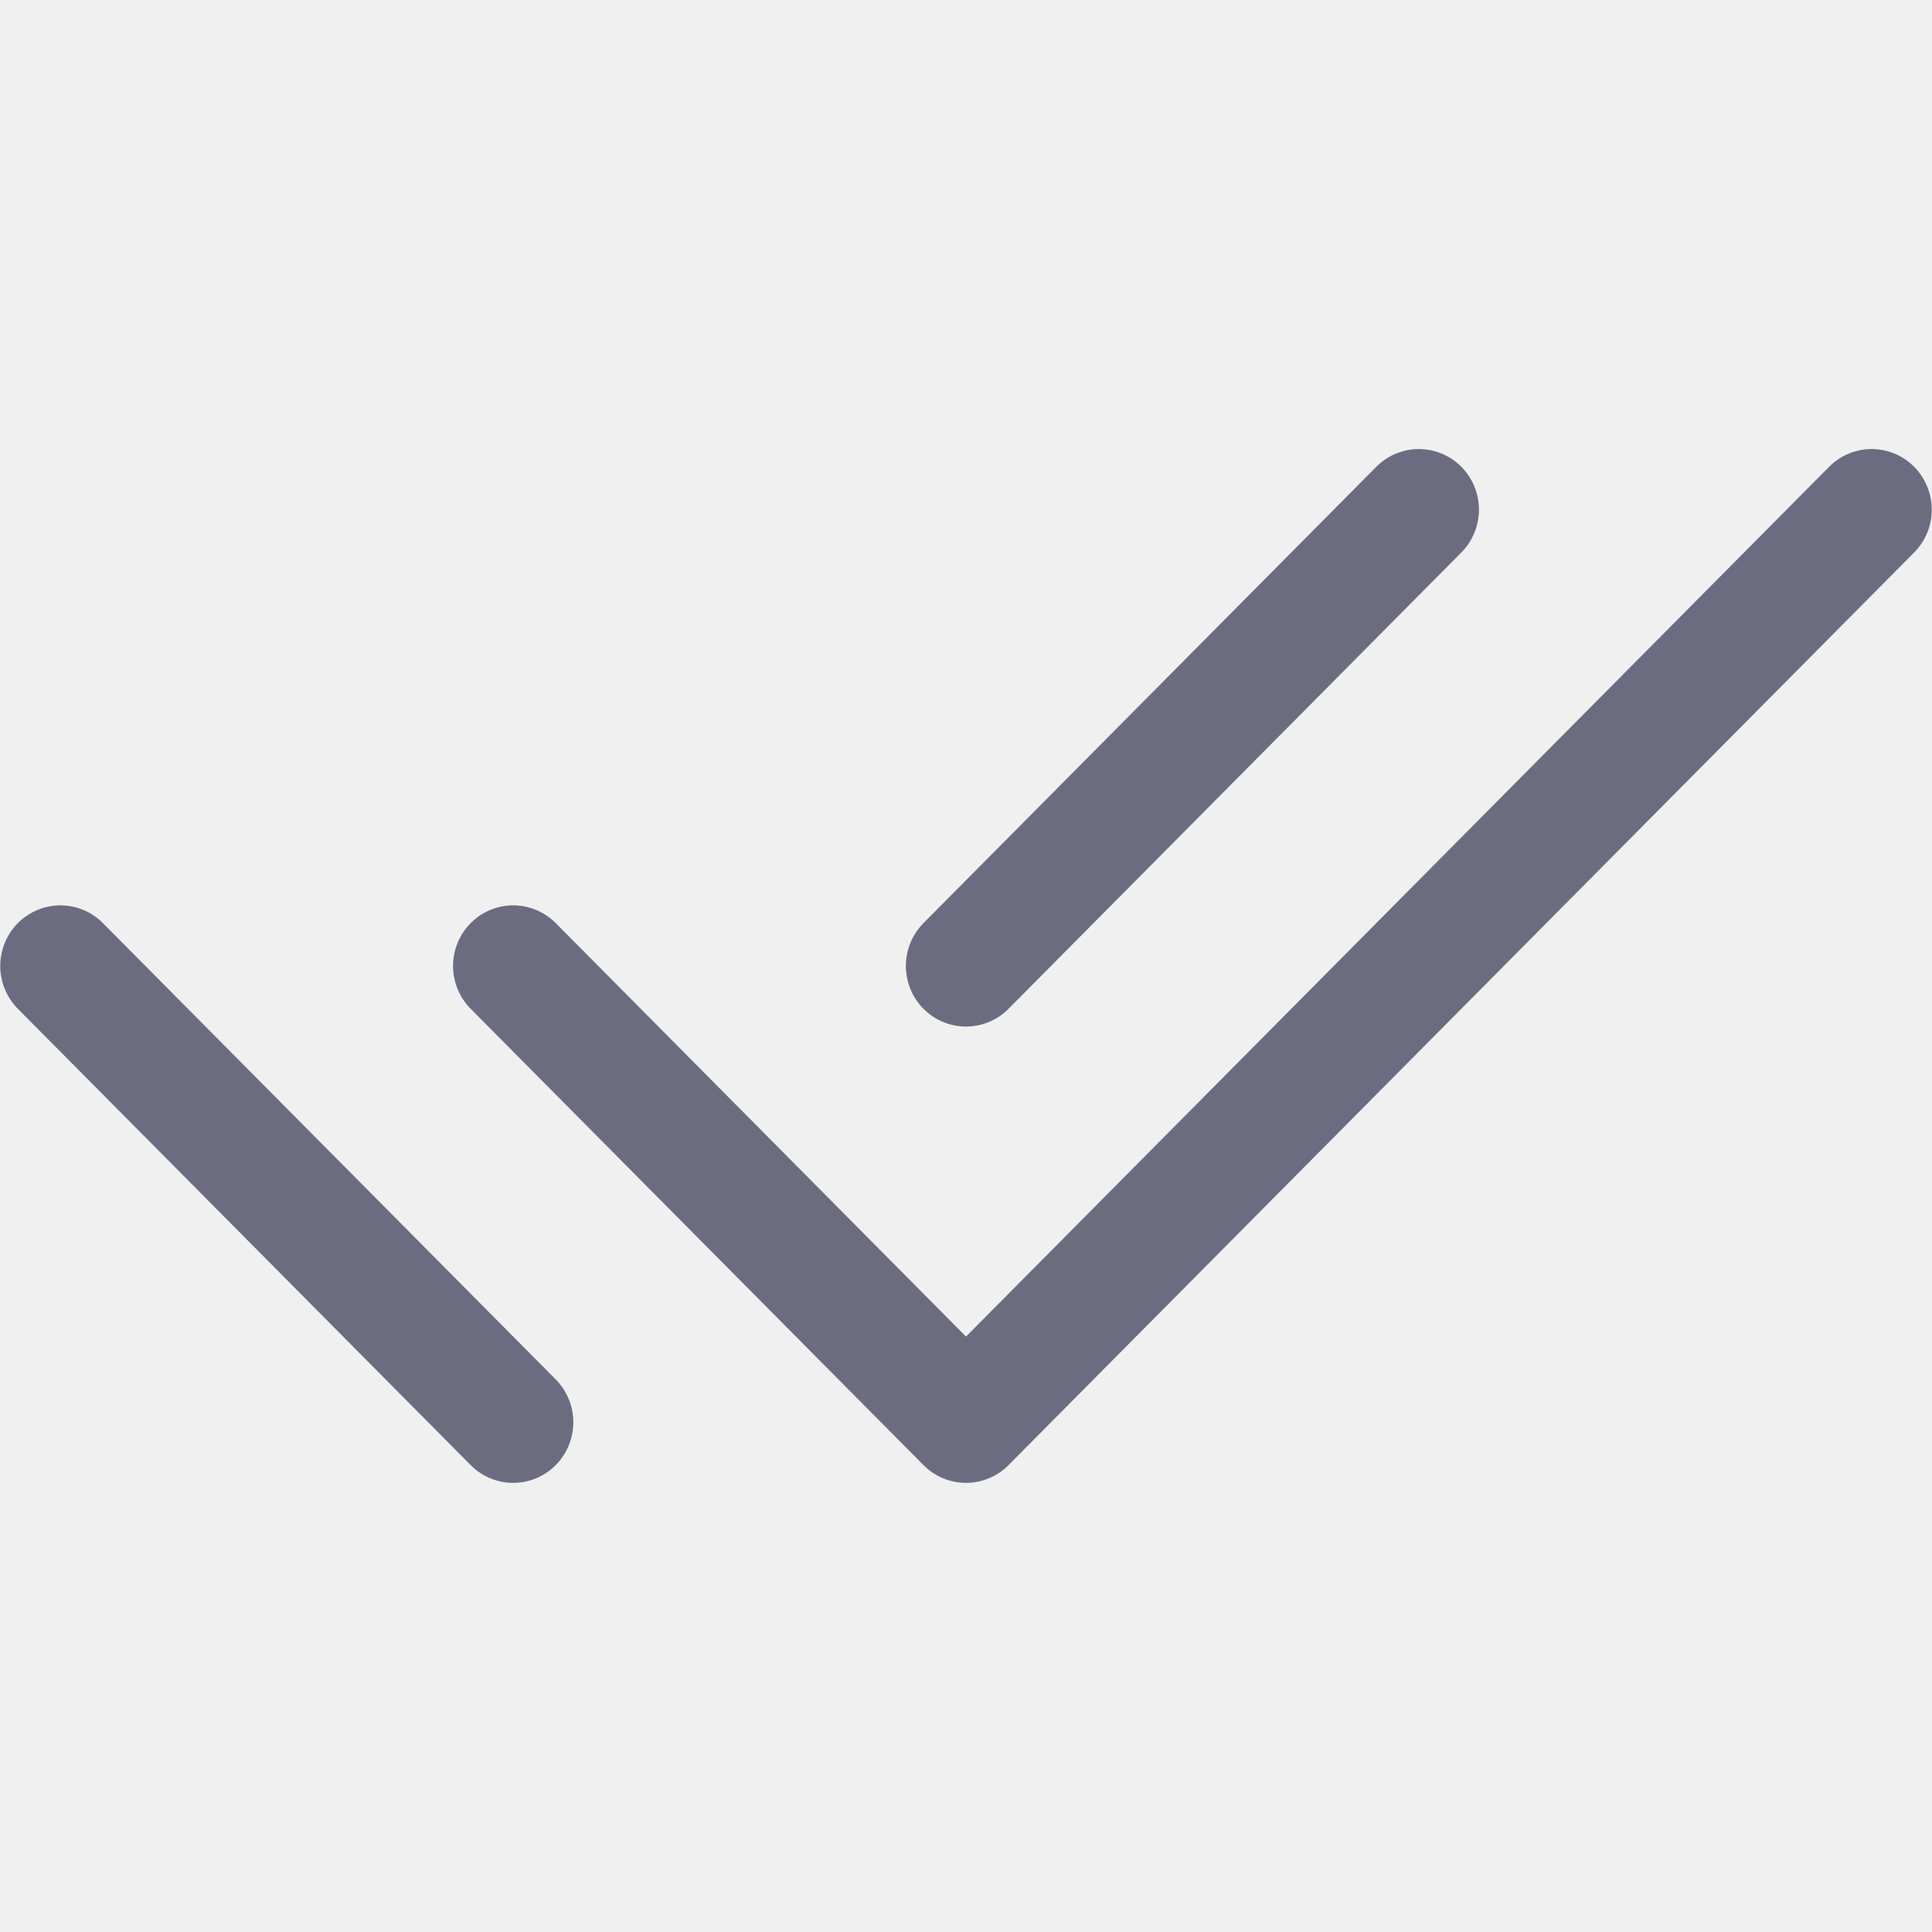
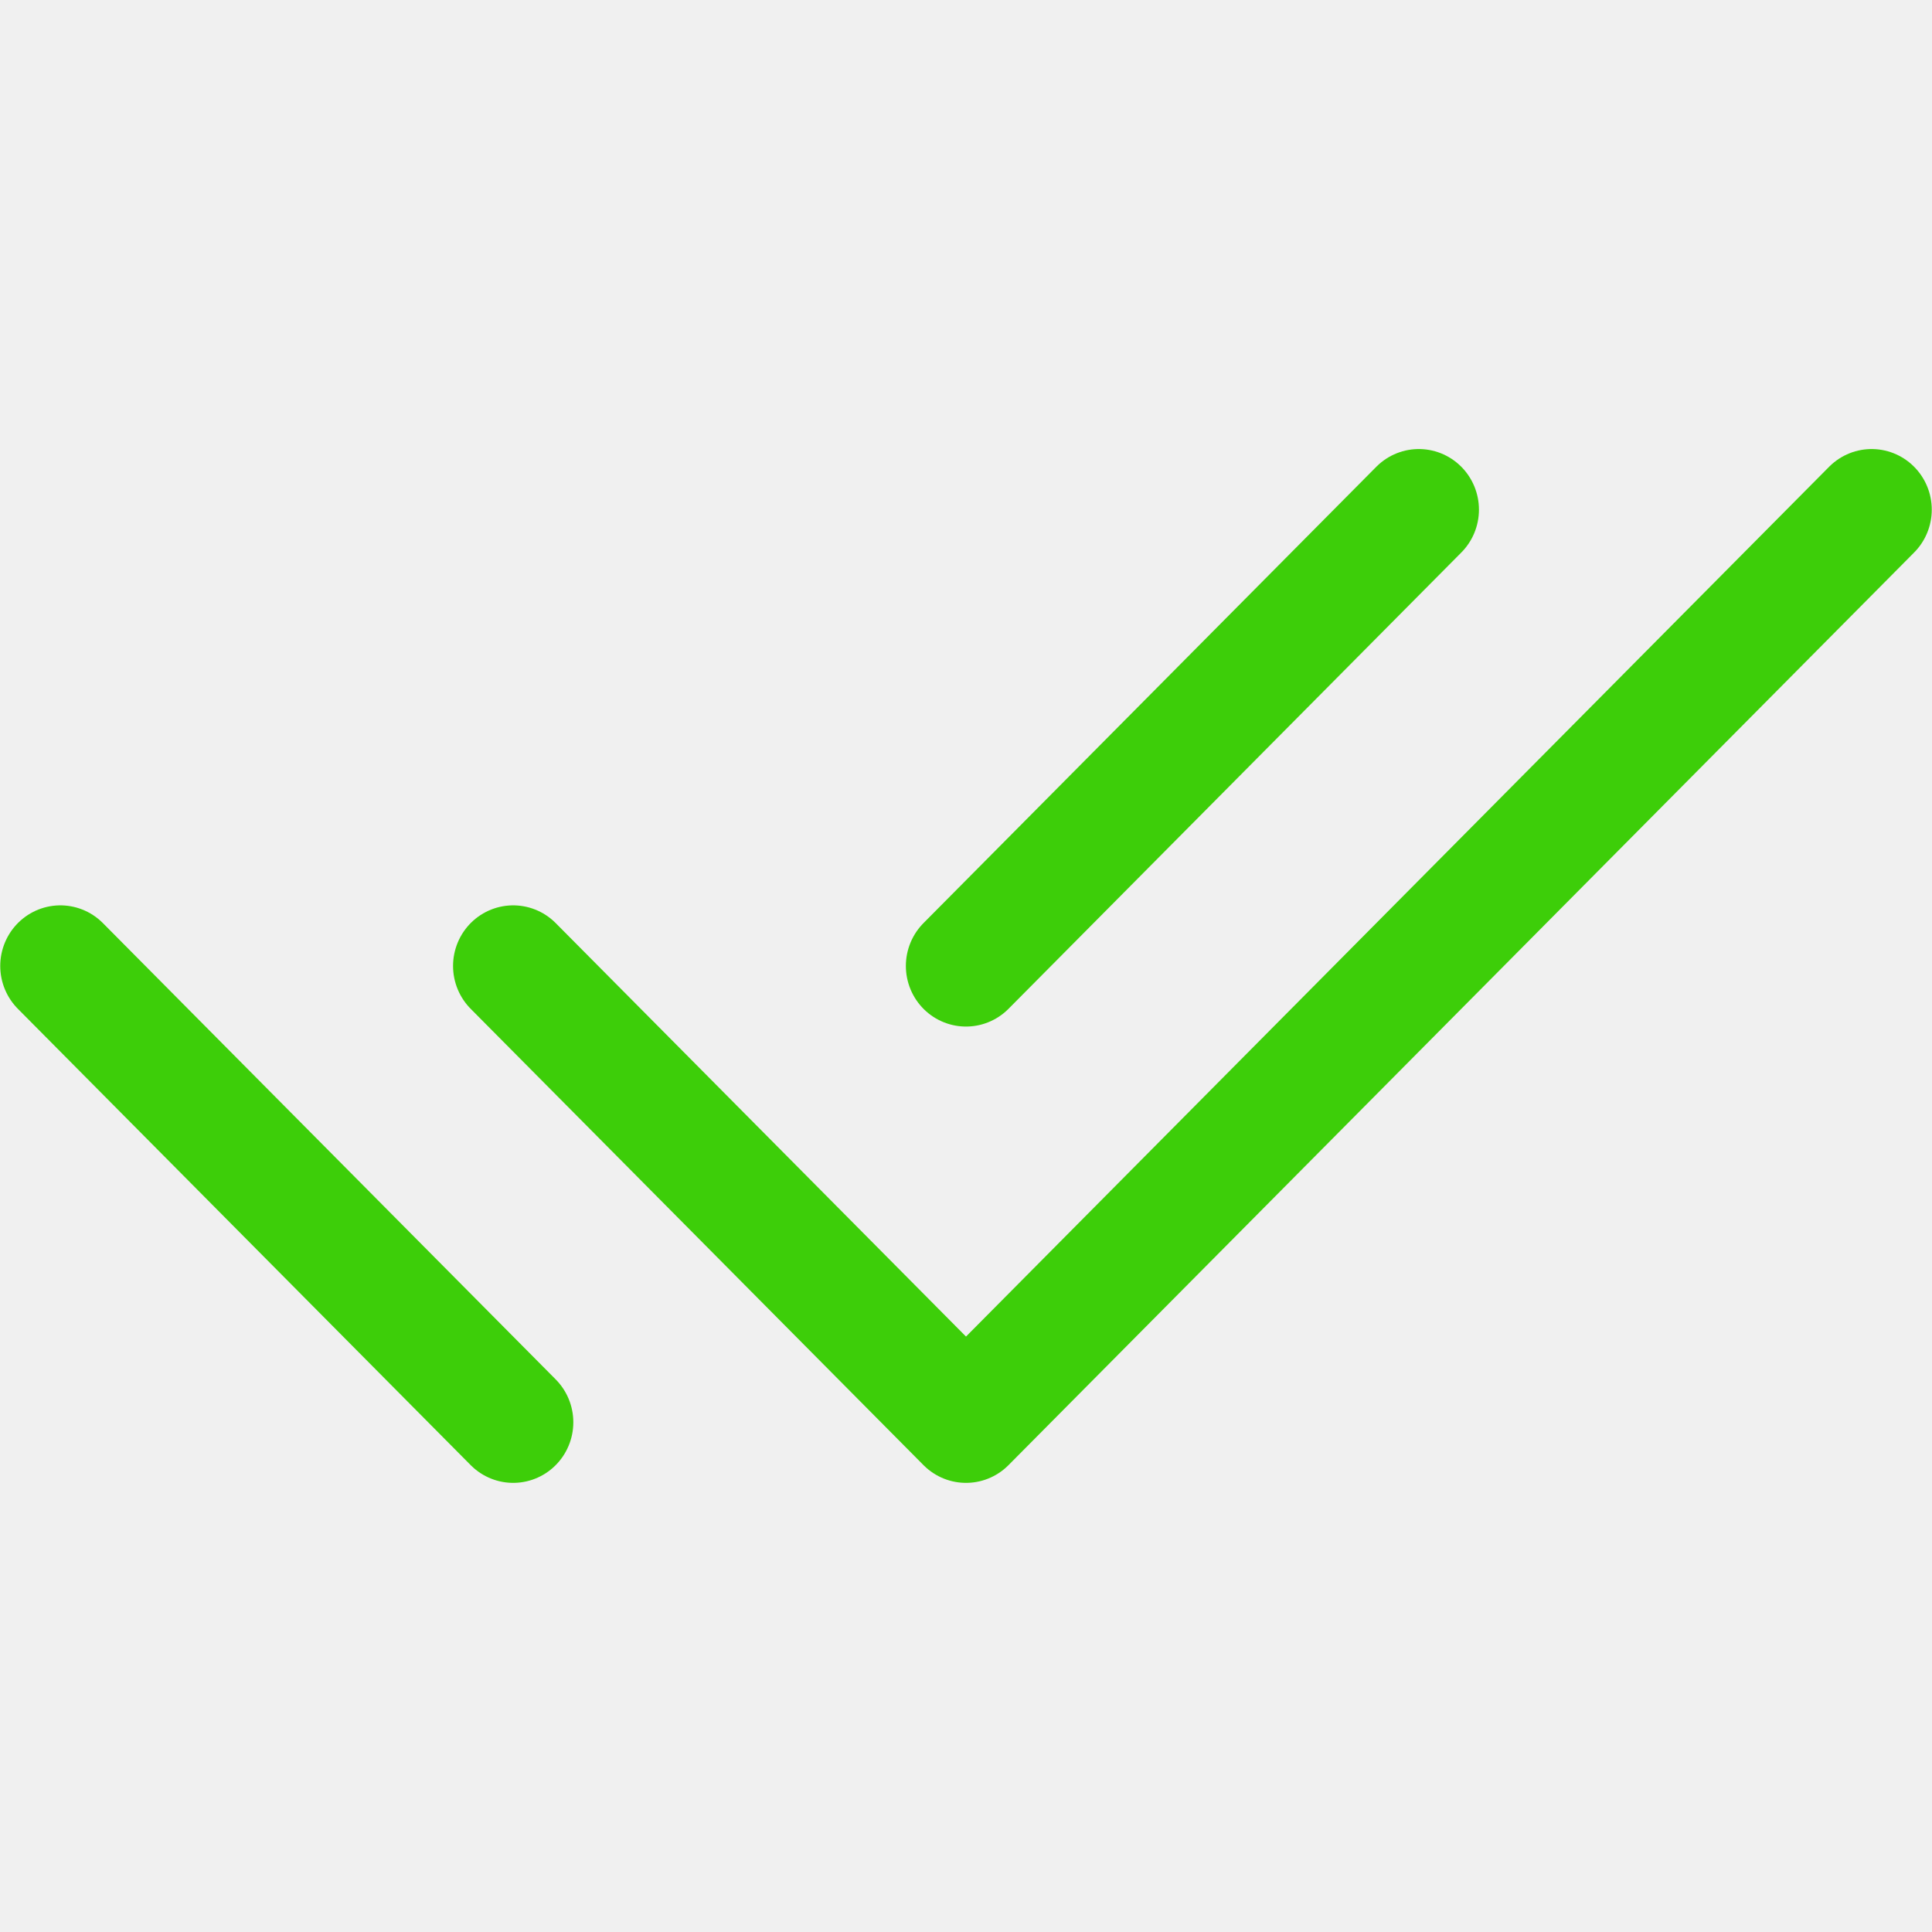
<svg xmlns="http://www.w3.org/2000/svg" fill="none" viewBox="0 0 24 24">
-   <g stroke="#6c6c81" stroke-linecap="round" stroke-linejoin="round" stroke-width="1.328" clip-path="url(#a)" transform="matrix(1.125 0 0 1.1337 -1.5 -1.605)">
+   <g stroke="#3DCE09" stroke-linecap="round" stroke-linejoin="round" stroke-width="1.328" clip-path="url(#a)" transform="matrix(1.125 0 0 1.1337 -1.5 -1.605)">
    <path d="m7 12 5 5L22 7M2 12l5 5m5-5 5-5" />
  </g>
  <defs>
    <clipPath id="a">
      <path fill="#fff" d="M0 0h24v24H0z" />
    </clipPath>
  </defs>
</svg>
